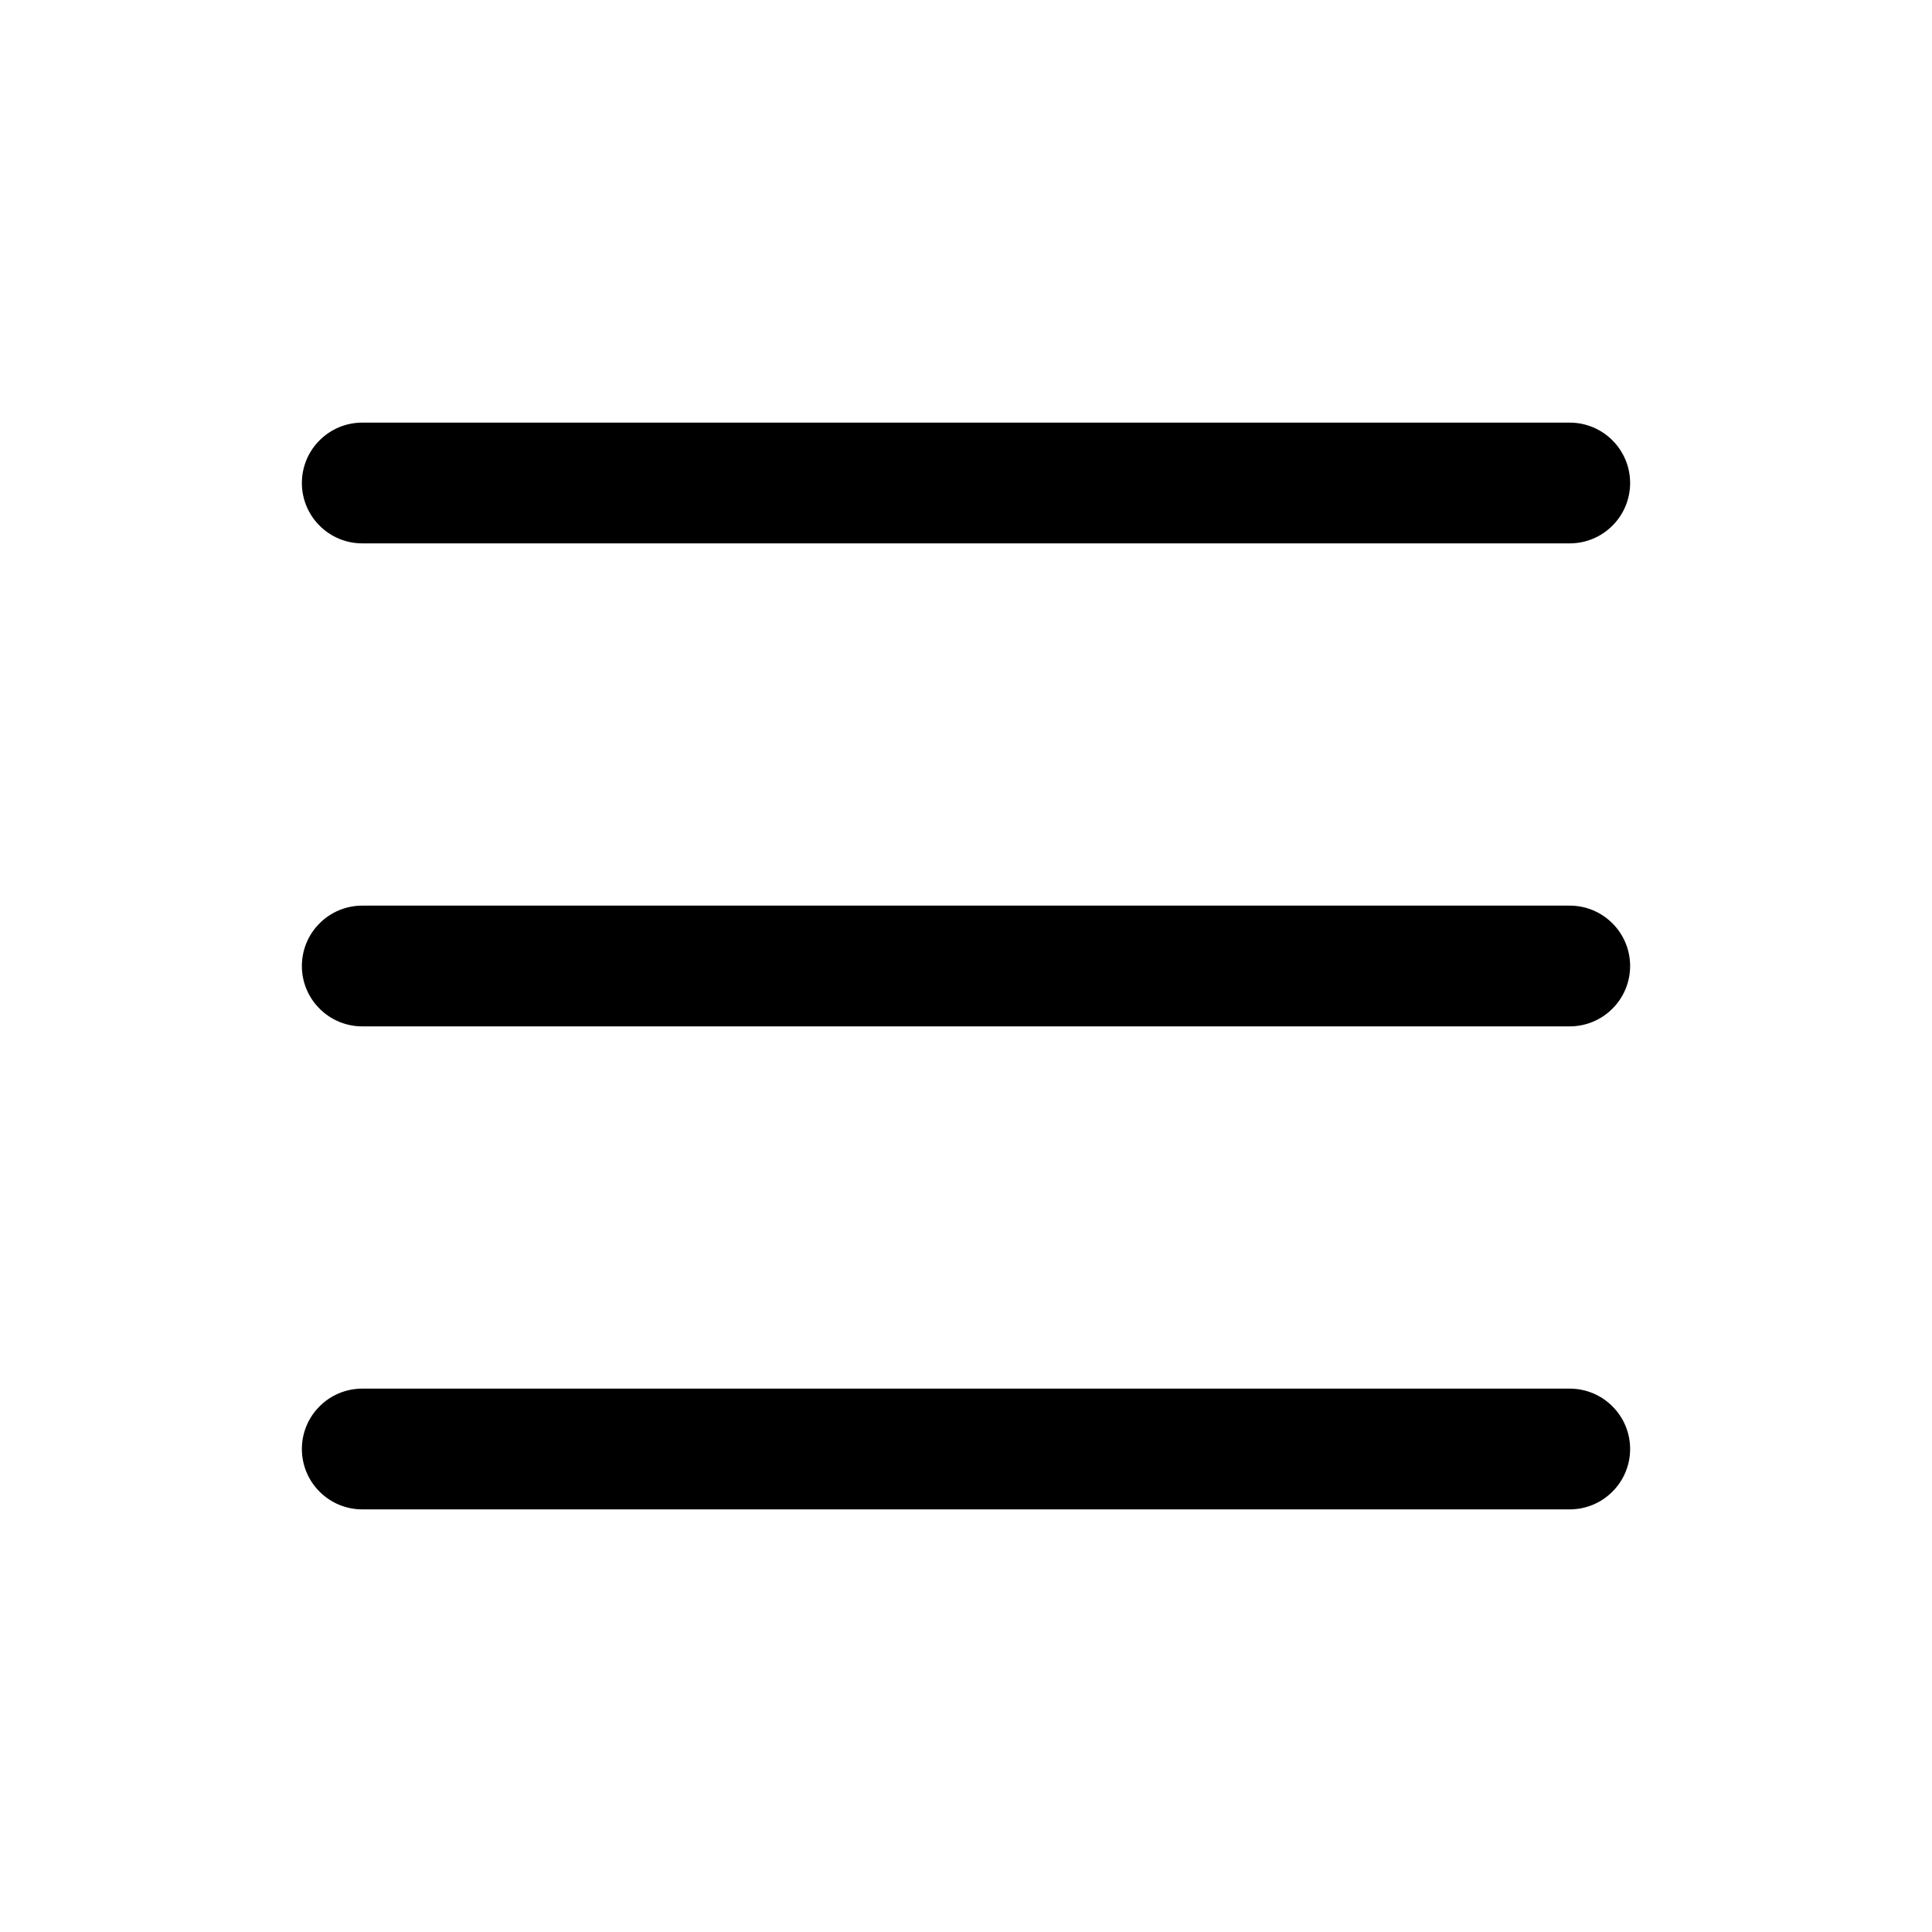
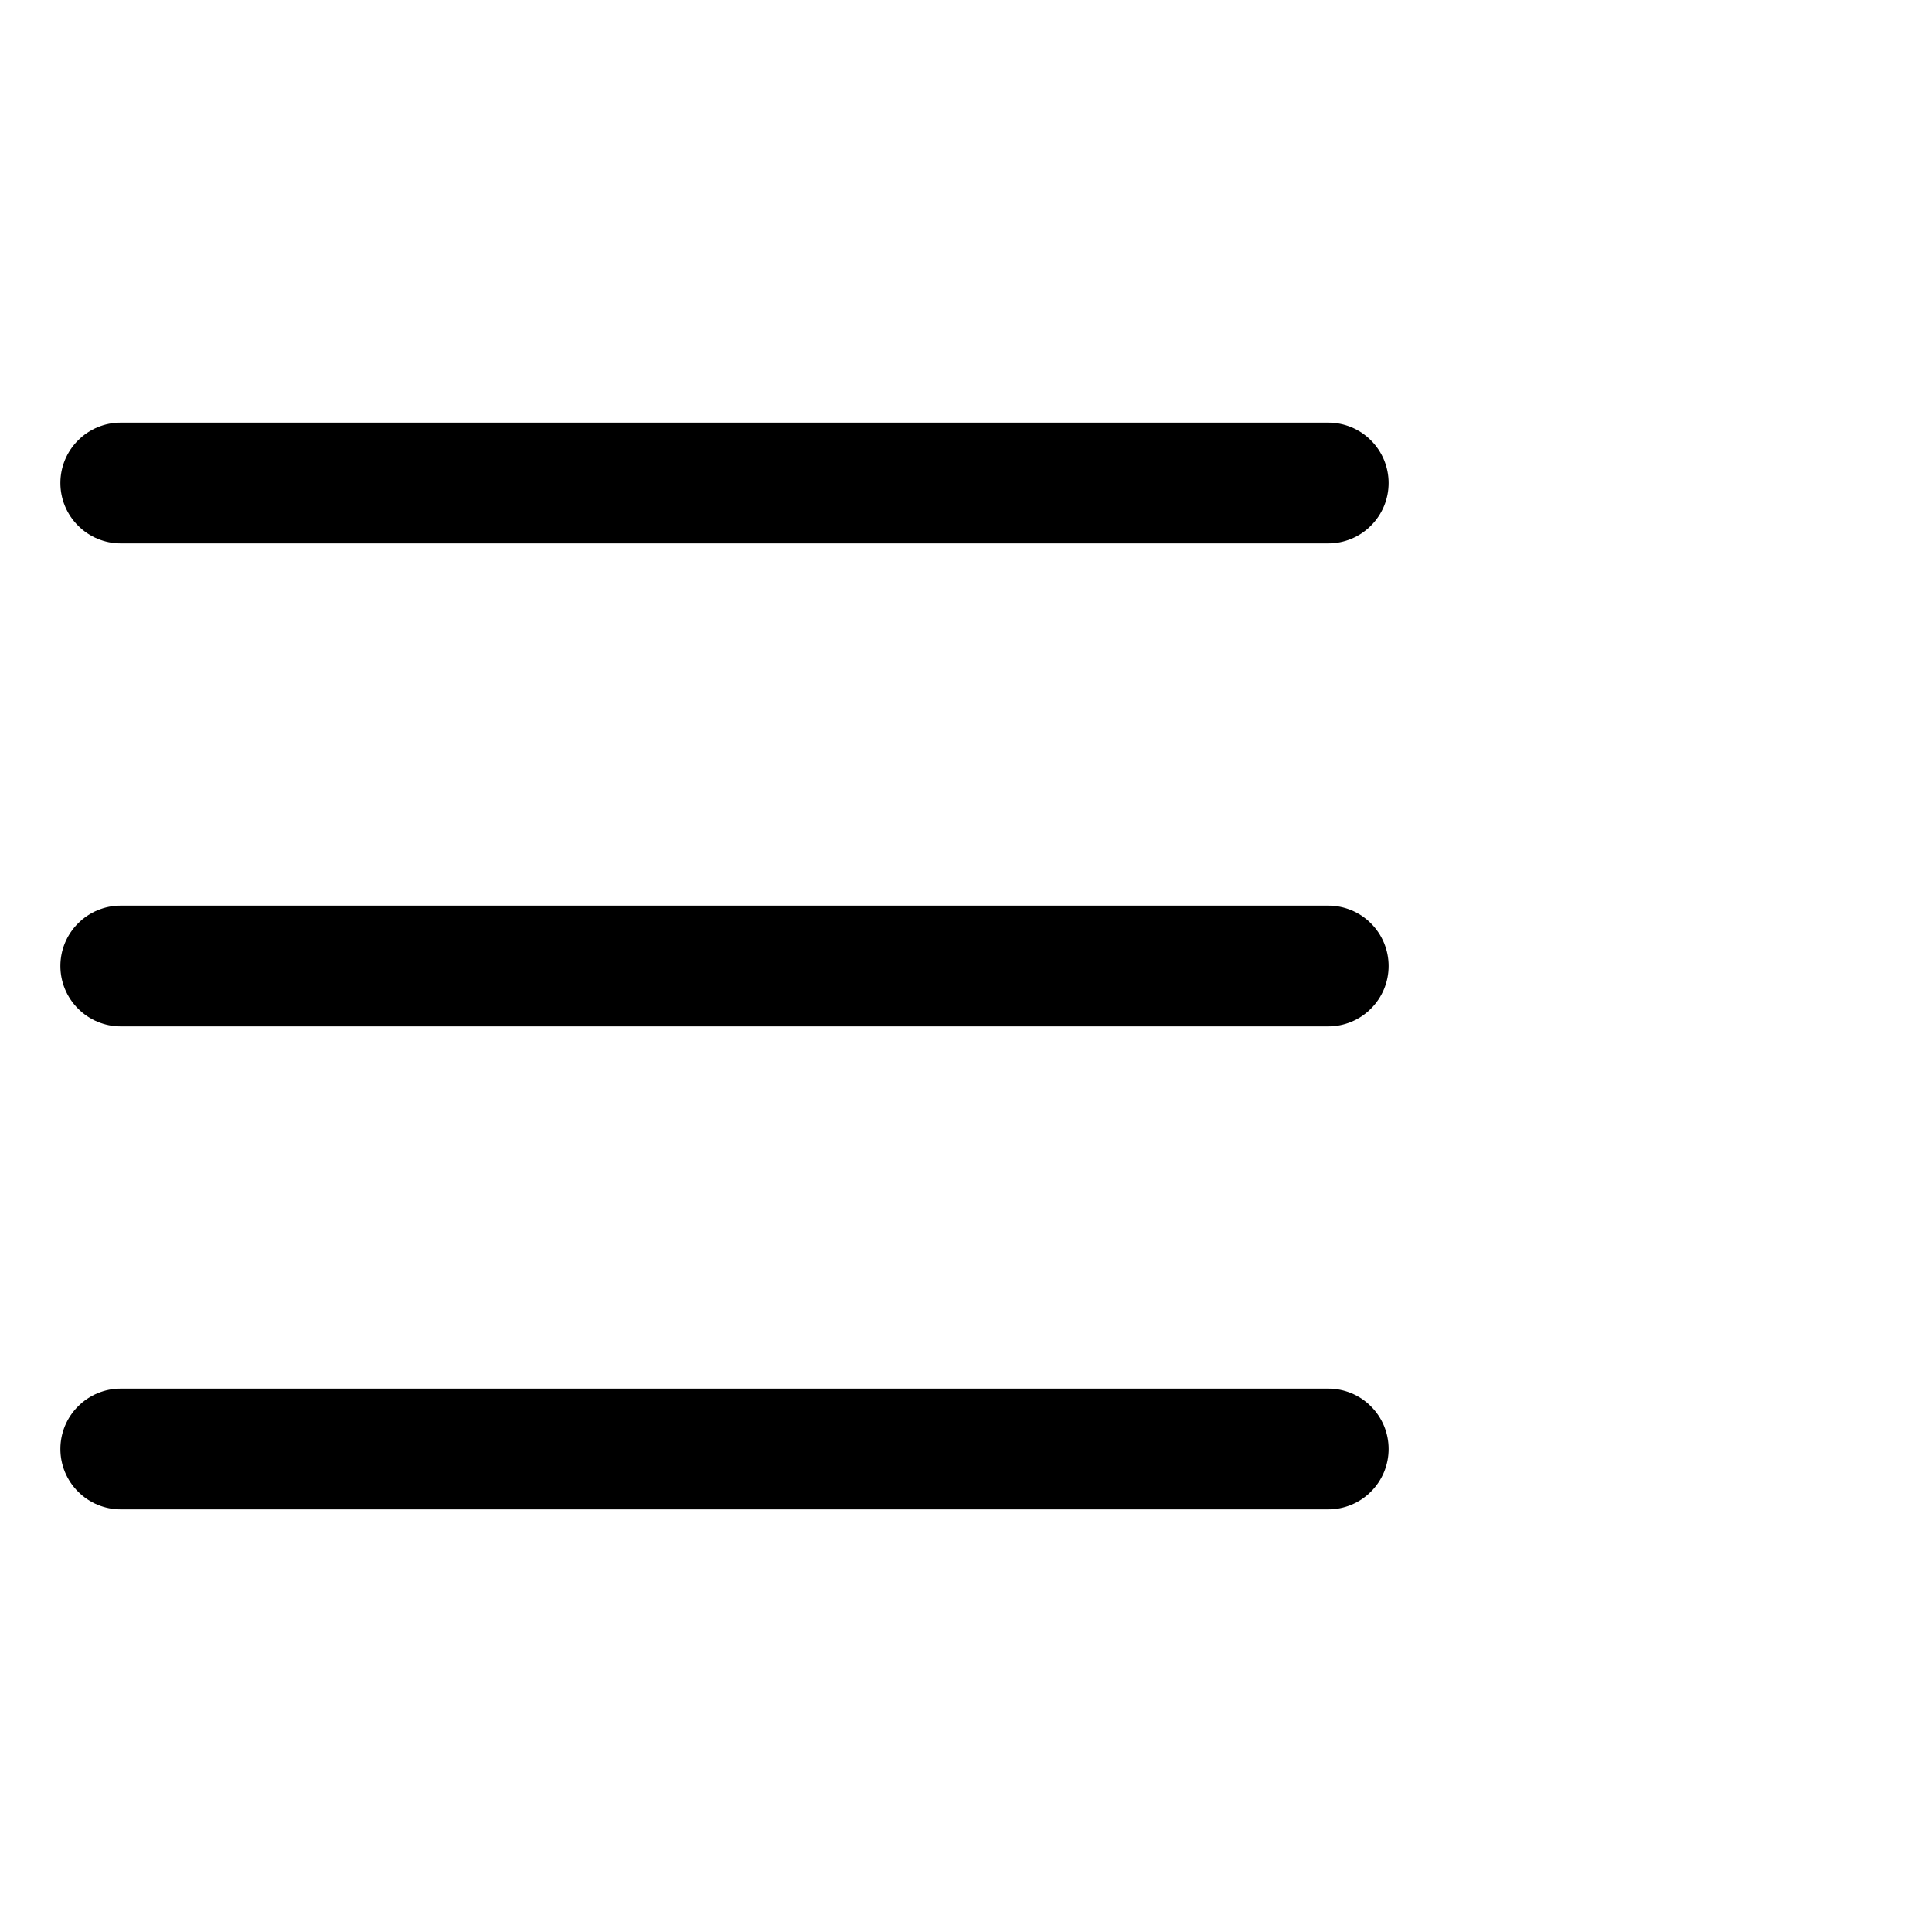
- <svg xmlns="http://www.w3.org/2000/svg" width="24" height="24" viewBox="0 0 24 24">
-   <path fill-rule="evenodd" clip-rule="evenodd" d="M3.75 18C3.75 17.801 3.829 17.61 3.97 17.47C4.11 17.329 4.301 17.25 4.5 17.25H19.5C19.699 17.25 19.89 17.329 20.03 17.47C20.171 17.61 20.25 17.801 20.25 18C20.25 18.199 20.171 18.39 20.03 18.53C19.89 18.671 19.699 18.75 19.5 18.75H4.5C4.301 18.75 4.11 18.671 3.97 18.53C3.829 18.39 3.75 18.199 3.75 18ZM3.75 12C3.75 11.801 3.829 11.61 3.97 11.47C4.11 11.329 4.301 11.25 4.5 11.25H19.5C19.699 11.25 19.89 11.329 20.03 11.47C20.171 11.61 20.25 11.801 20.25 12C20.25 12.199 20.171 12.39 20.03 12.53C19.89 12.671 19.699 12.75 19.5 12.75H4.5C4.301 12.75 4.11 12.671 3.97 12.53C3.829 12.39 3.75 12.199 3.75 12ZM3.75 6C3.75 5.801 3.829 5.61 3.97 5.47C4.11 5.329 4.301 5.25 4.5 5.25H19.5C19.699 5.25 19.89 5.329 20.03 5.47C20.171 5.61 20.25 5.801 20.25 6C20.25 6.199 20.171 6.39 20.03 6.53C19.89 6.671 19.699 6.75 19.5 6.75H4.5C4.301 6.75 4.11 6.671 3.97 6.53C3.829 6.39 3.75 6.199 3.75 6Z" />
+ <svg xmlns="http://www.w3.org/2000/svg" width="24" height="24" viewBox="0 0 24 14">
+   <path fill-rule="evenodd" clip-rule="evenodd" d="M0.75 13C0.75 12.801 0.829 12.61 0.97 12.47C1.11 12.329 1.301 12.25 1.5 12.25H16.5C16.699 12.25 16.89 12.329 17.03 12.47C17.171 12.61 17.25 12.801 17.25 13C17.25 13.199 17.171 13.39 17.03 13.53C16.89 13.671 16.699 13.75 16.5 13.75H1.5C1.301 13.75 1.11 13.671 0.97 13.53C0.829 13.39 0.75 13.199 0.75 13ZM0.75 7C0.75 6.801 0.829 6.61 0.97 6.47C1.11 6.329 1.301 6.25 1.5 6.25H16.5C16.699 6.25 16.89 6.329 17.03 6.47C17.171 6.61 17.25 6.801 17.25 7C17.25 7.199 17.171 7.39 17.03 7.53C16.89 7.671 16.699 7.75 16.5 7.75H1.5C1.301 7.75 1.11 7.671 0.97 7.53C0.829 7.39 0.75 7.199 0.75 7ZM0.75 1C0.75 0.801 0.829 0.61 0.97 0.47C1.11 0.329 1.301 0.25 1.5 0.25H16.5C16.699 0.25 16.89 0.329 17.03 0.47C17.171 0.61 17.25 0.801 17.25 1C17.25 1.199 17.171 1.39 17.03 1.53C16.89 1.671 16.699 1.75 16.5 1.75H1.5C1.301 1.75 1.11 1.671 0.97 1.53C0.829 1.39 0.75 1.199 0.75 1V1Z" />
</svg>
